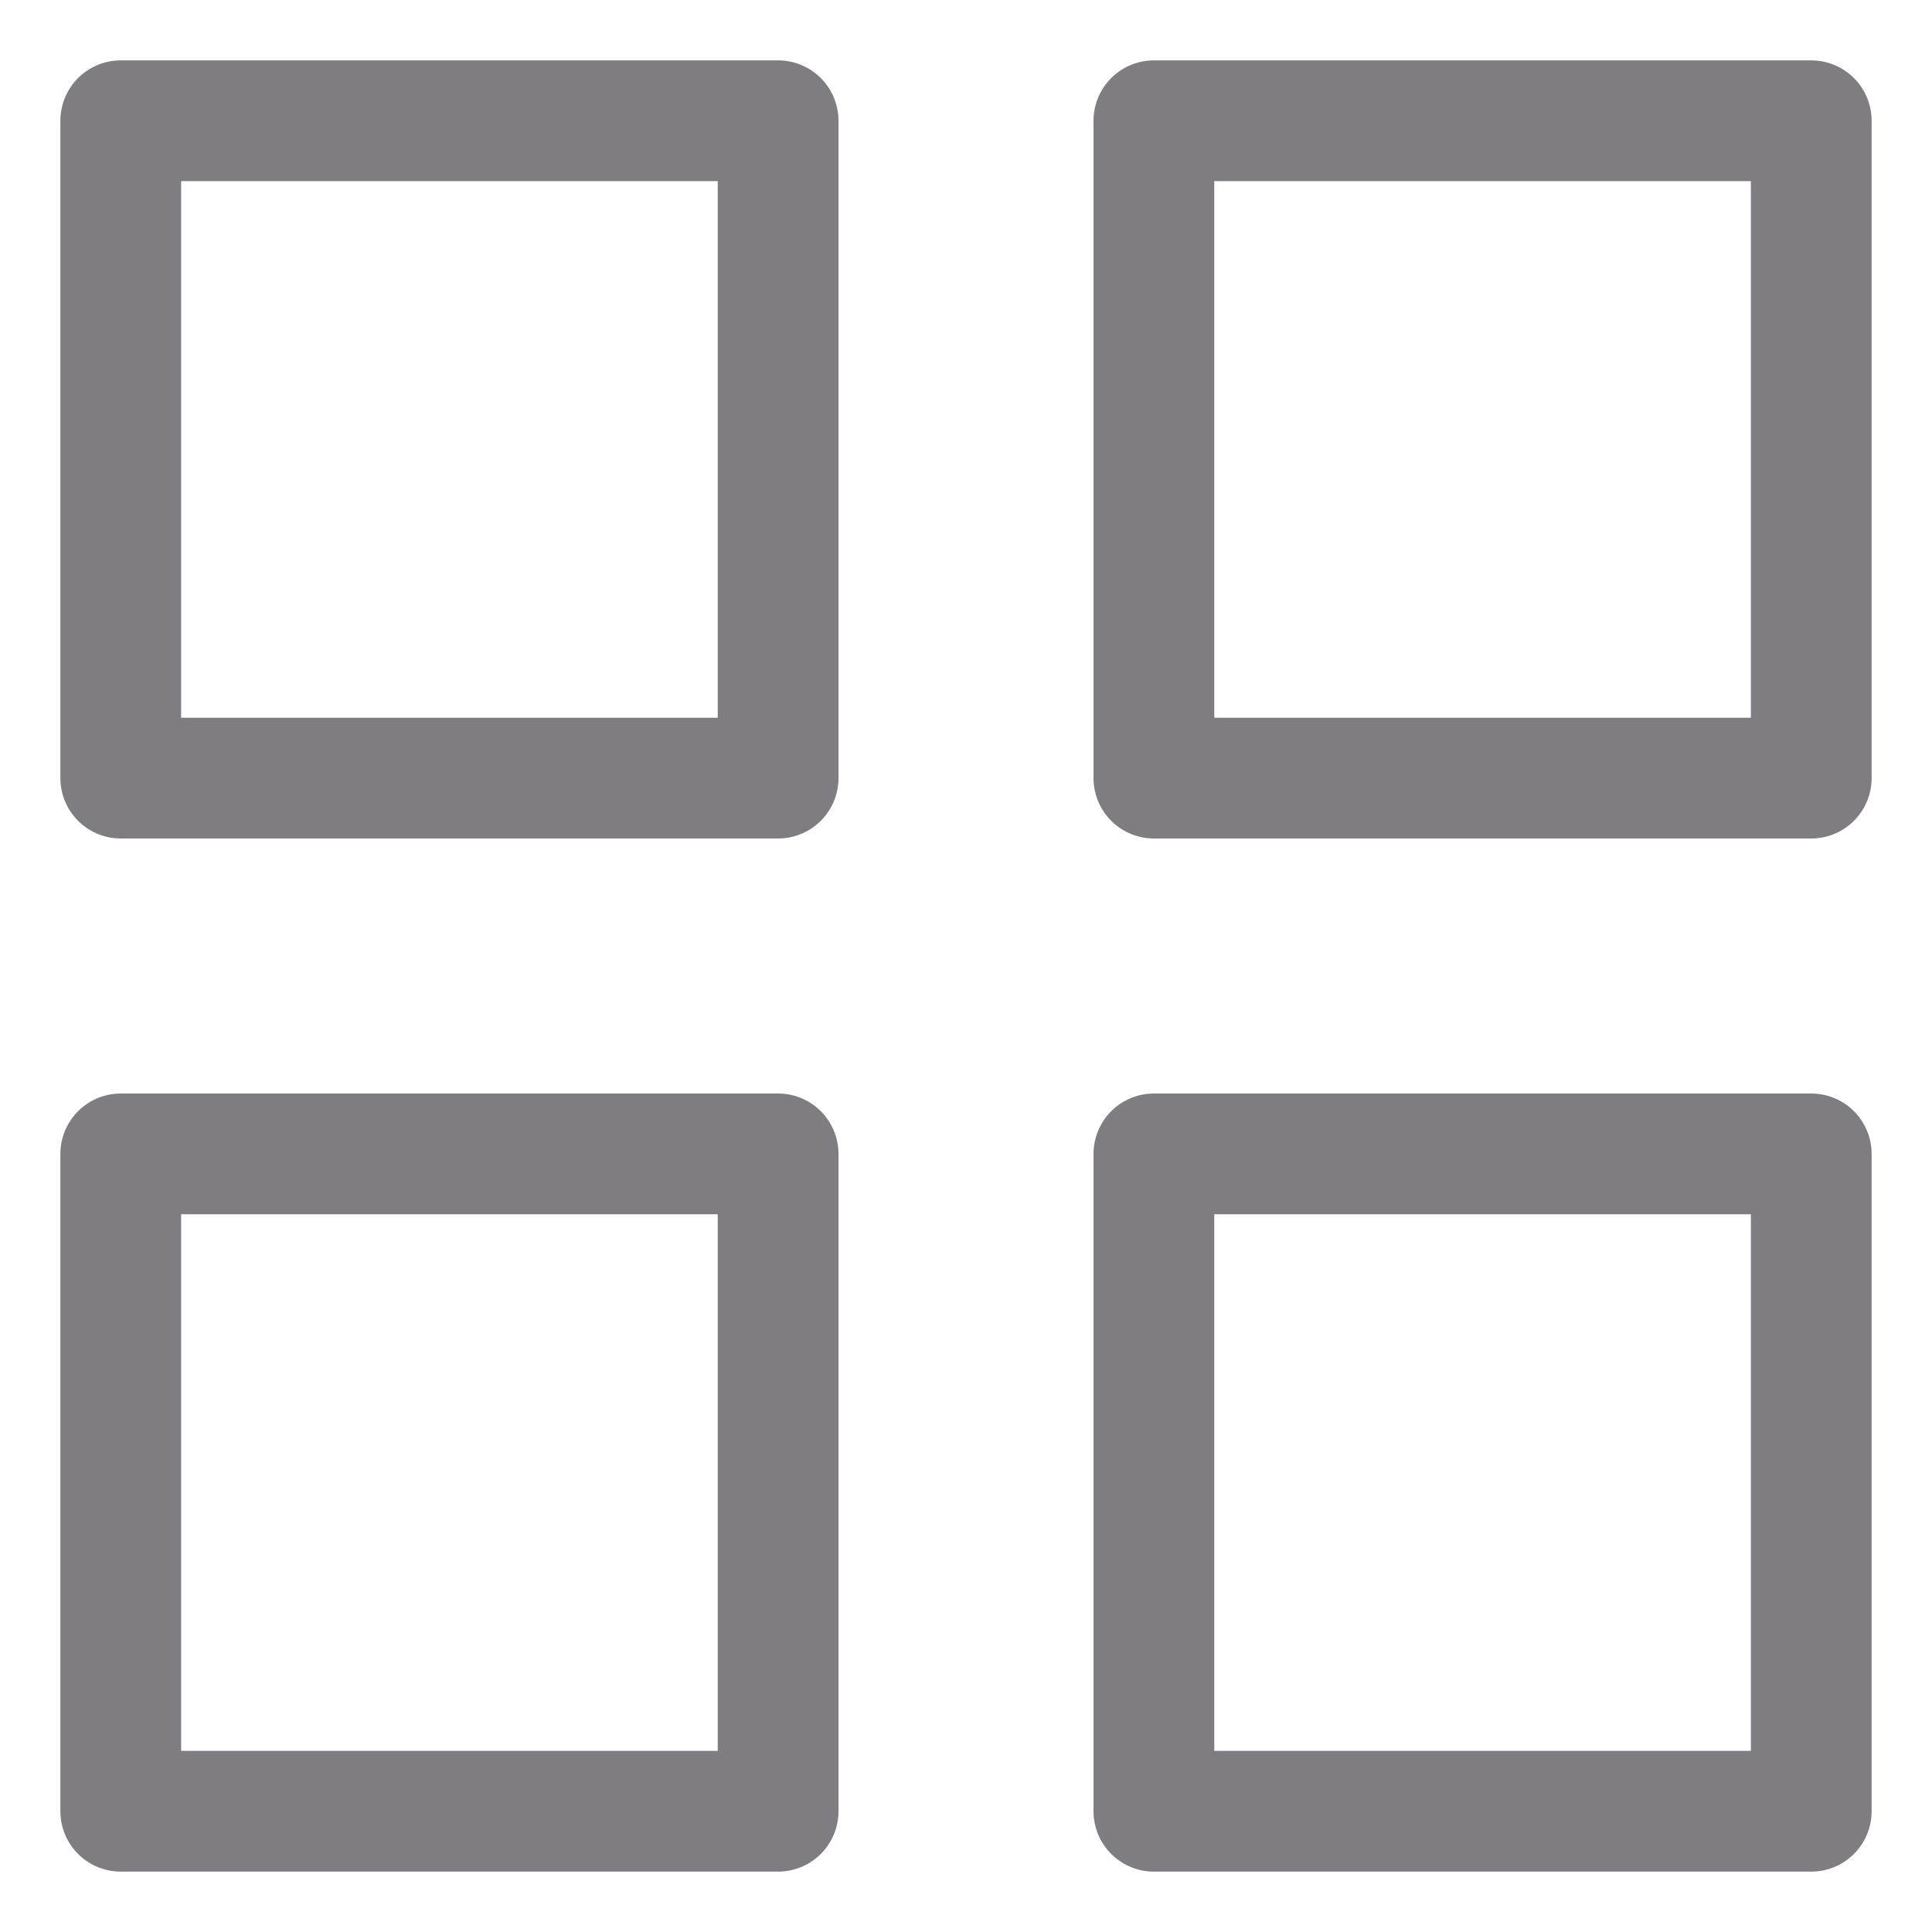
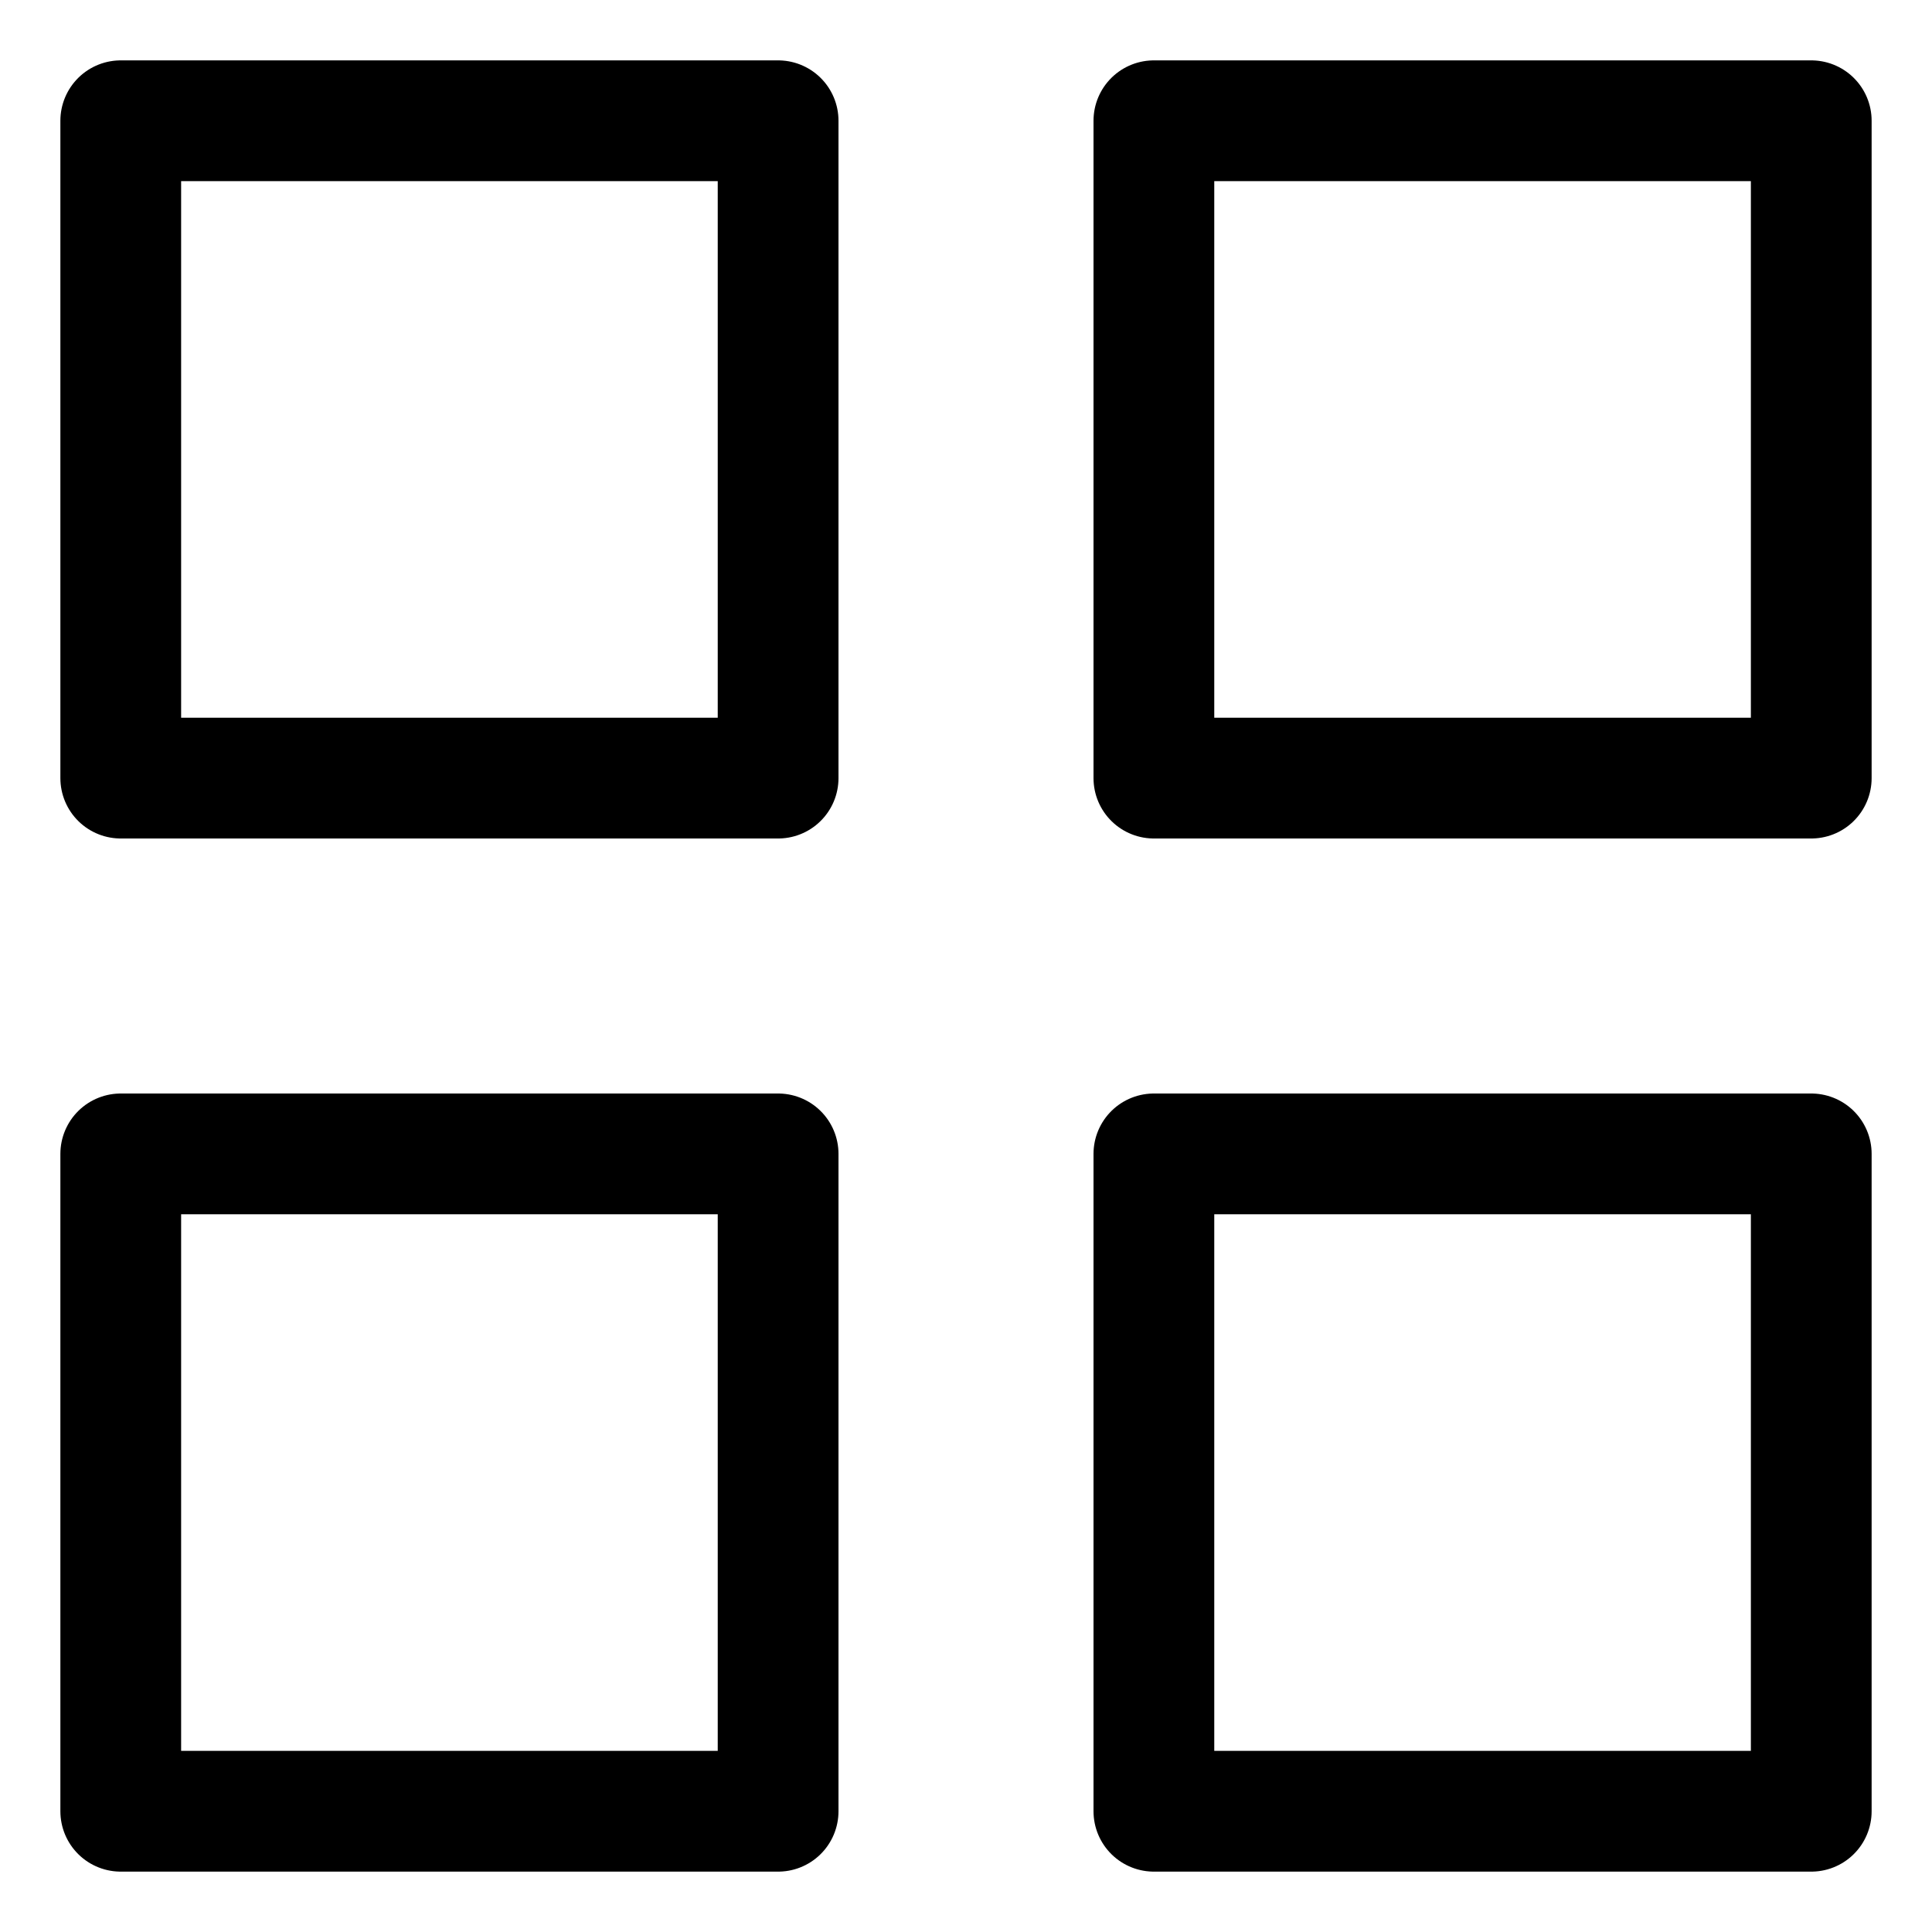
<svg xmlns="http://www.w3.org/2000/svg" width="16" height="16" viewBox="0 0 16 16" fill="none">
-   <rect x="1" y="1" width="5.444" height="5.444" stroke="#7F7D82" stroke-linecap="round" stroke-linejoin="round" />
-   <rect x="9.556" y="1" width="5.444" height="5.444" stroke="#7F7D82" stroke-linecap="round" stroke-linejoin="round" />
-   <rect x="9.556" y="9.556" width="5.444" height="5.444" stroke="#7F7D82" stroke-linecap="round" stroke-linejoin="round" />
-   <rect x="1" y="9.556" width="5.444" height="5.444" stroke="#7F7D82" stroke-linecap="round" stroke-linejoin="round" />
+   <rect x="1" y="1" width="5.444" height="5.444" stroke="currentColor" stroke-linecap="round" stroke-linejoin="round" />
+   <rect x="9.556" y="1" width="5.444" height="5.444" stroke="currentColor" stroke-linecap="round" stroke-linejoin="round" />
+   <rect x="9.556" y="9.556" width="5.444" height="5.444" stroke="currentColor" stroke-linecap="round" stroke-linejoin="round" />
+   <rect x="1" y="9.556" width="5.444" height="5.444" stroke="currentColor" stroke-linecap="round" stroke-linejoin="round" />
</svg>
